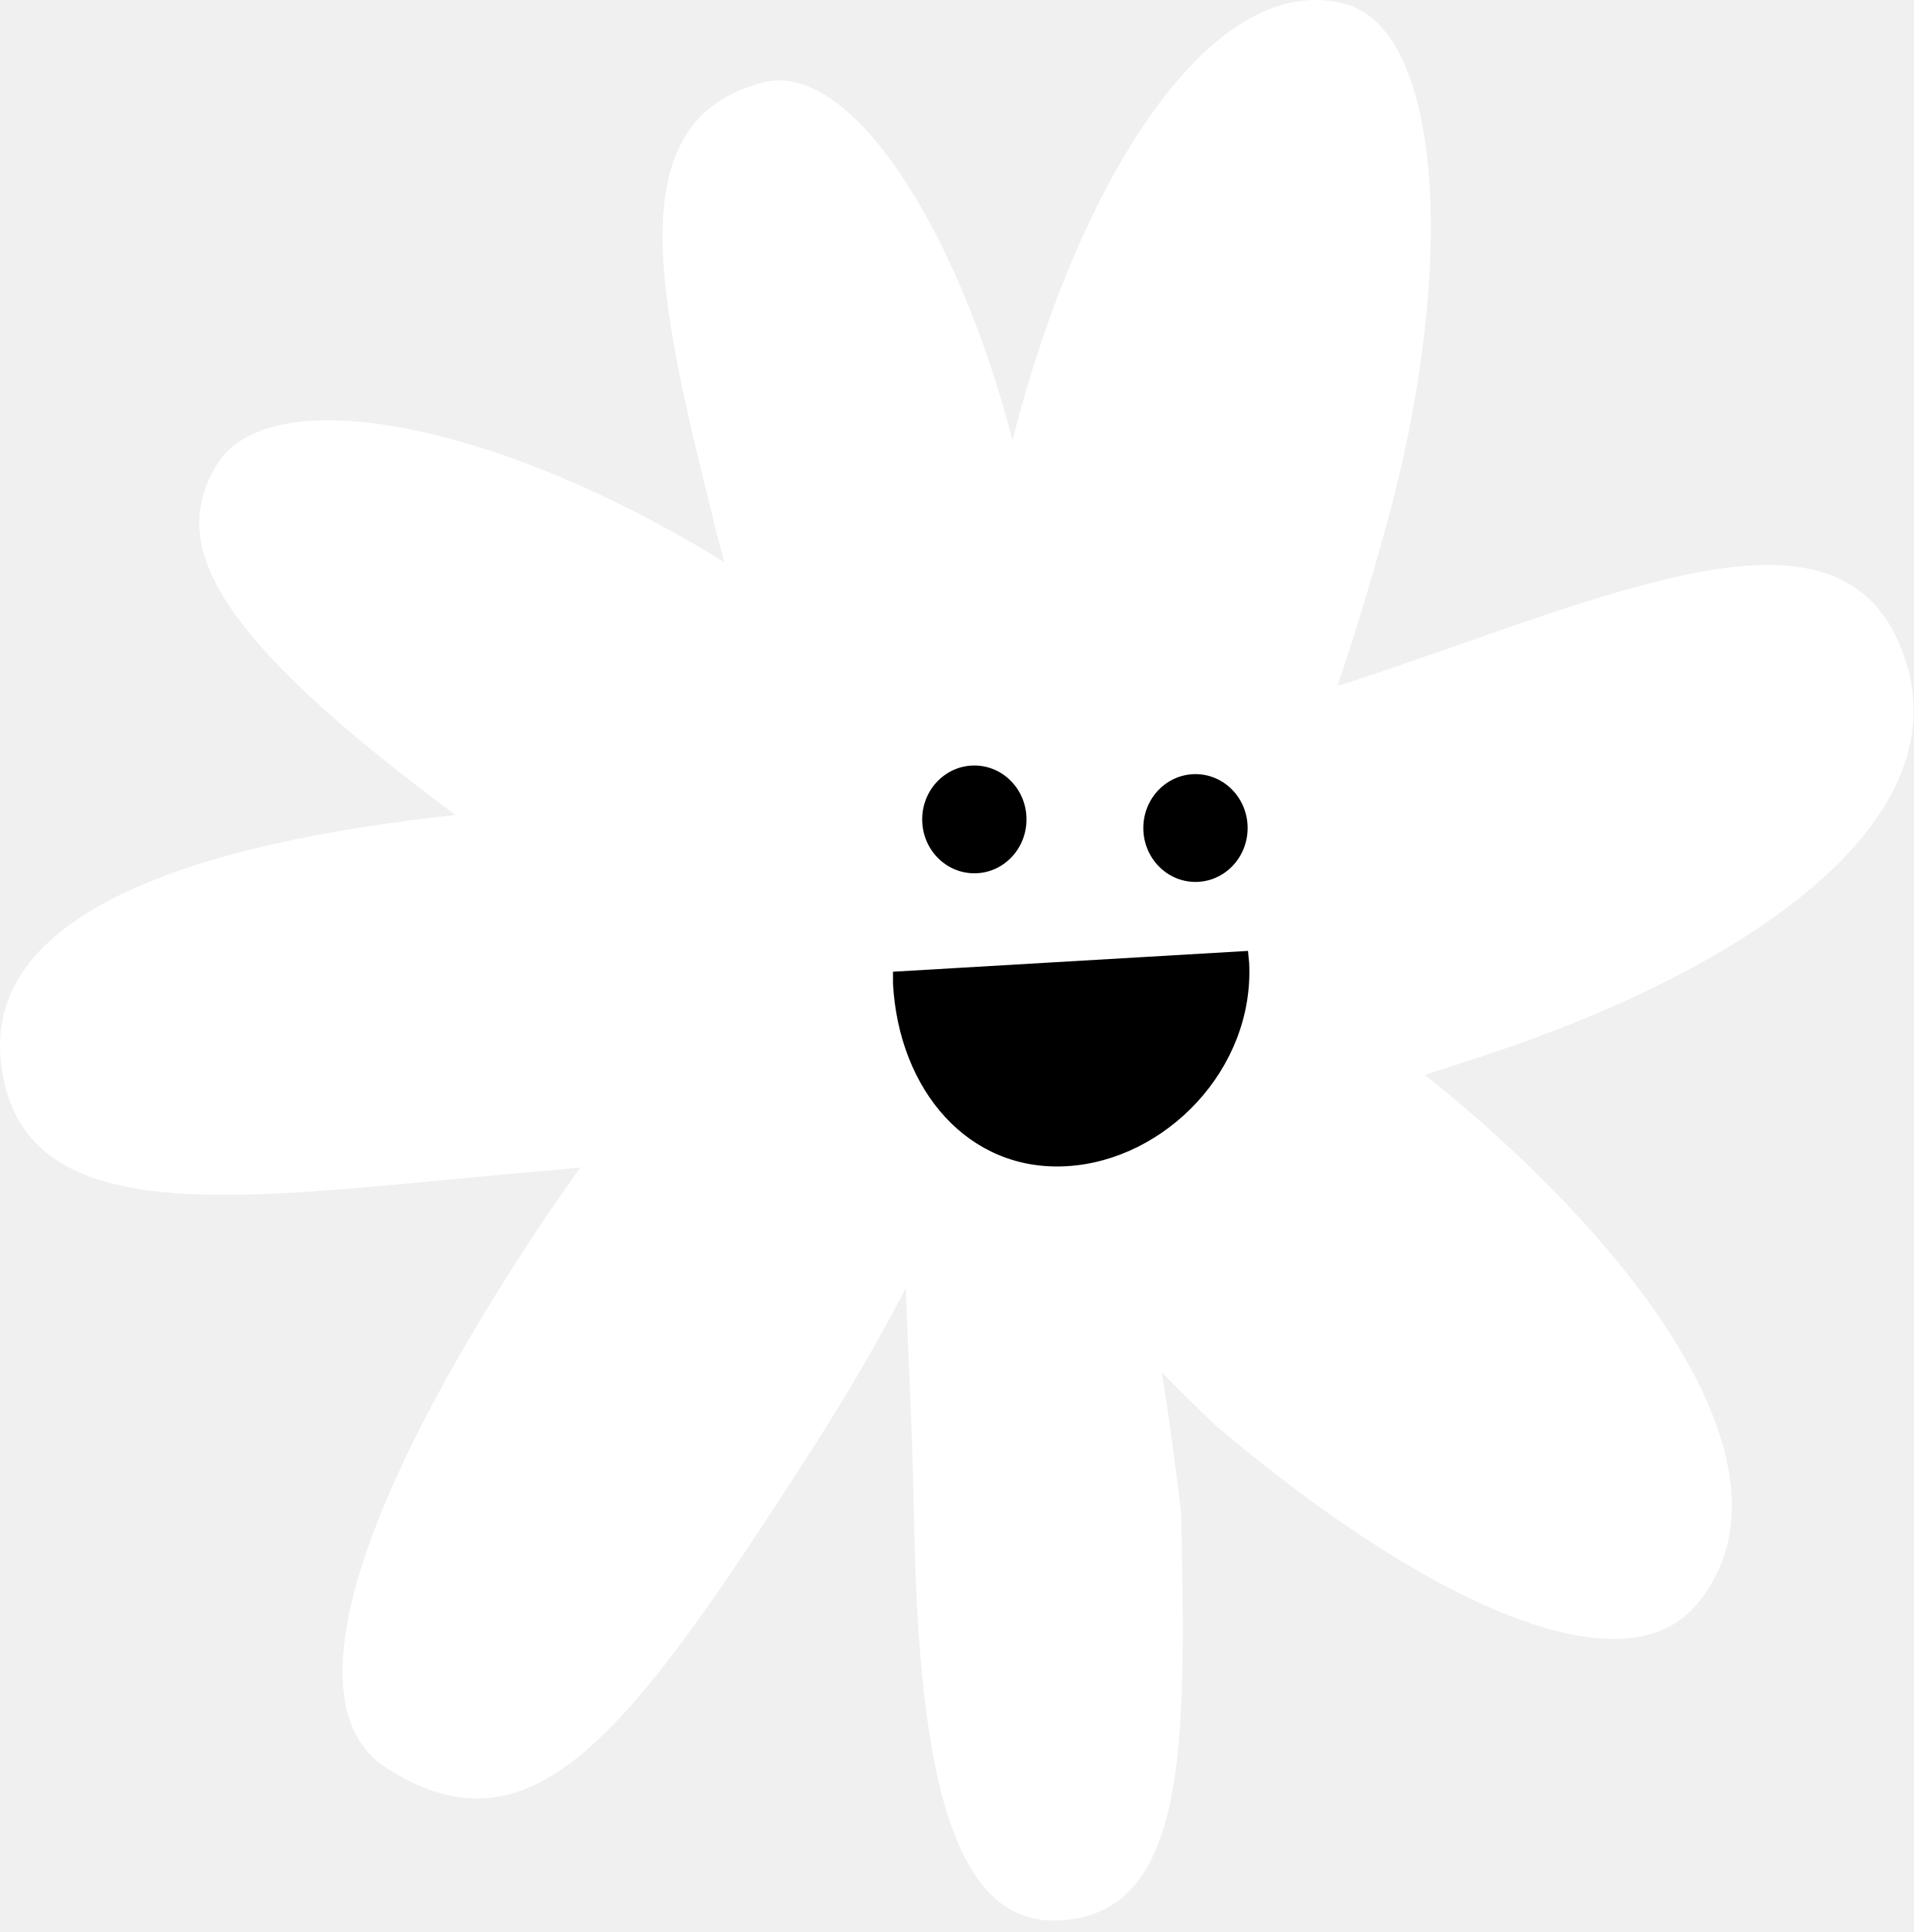
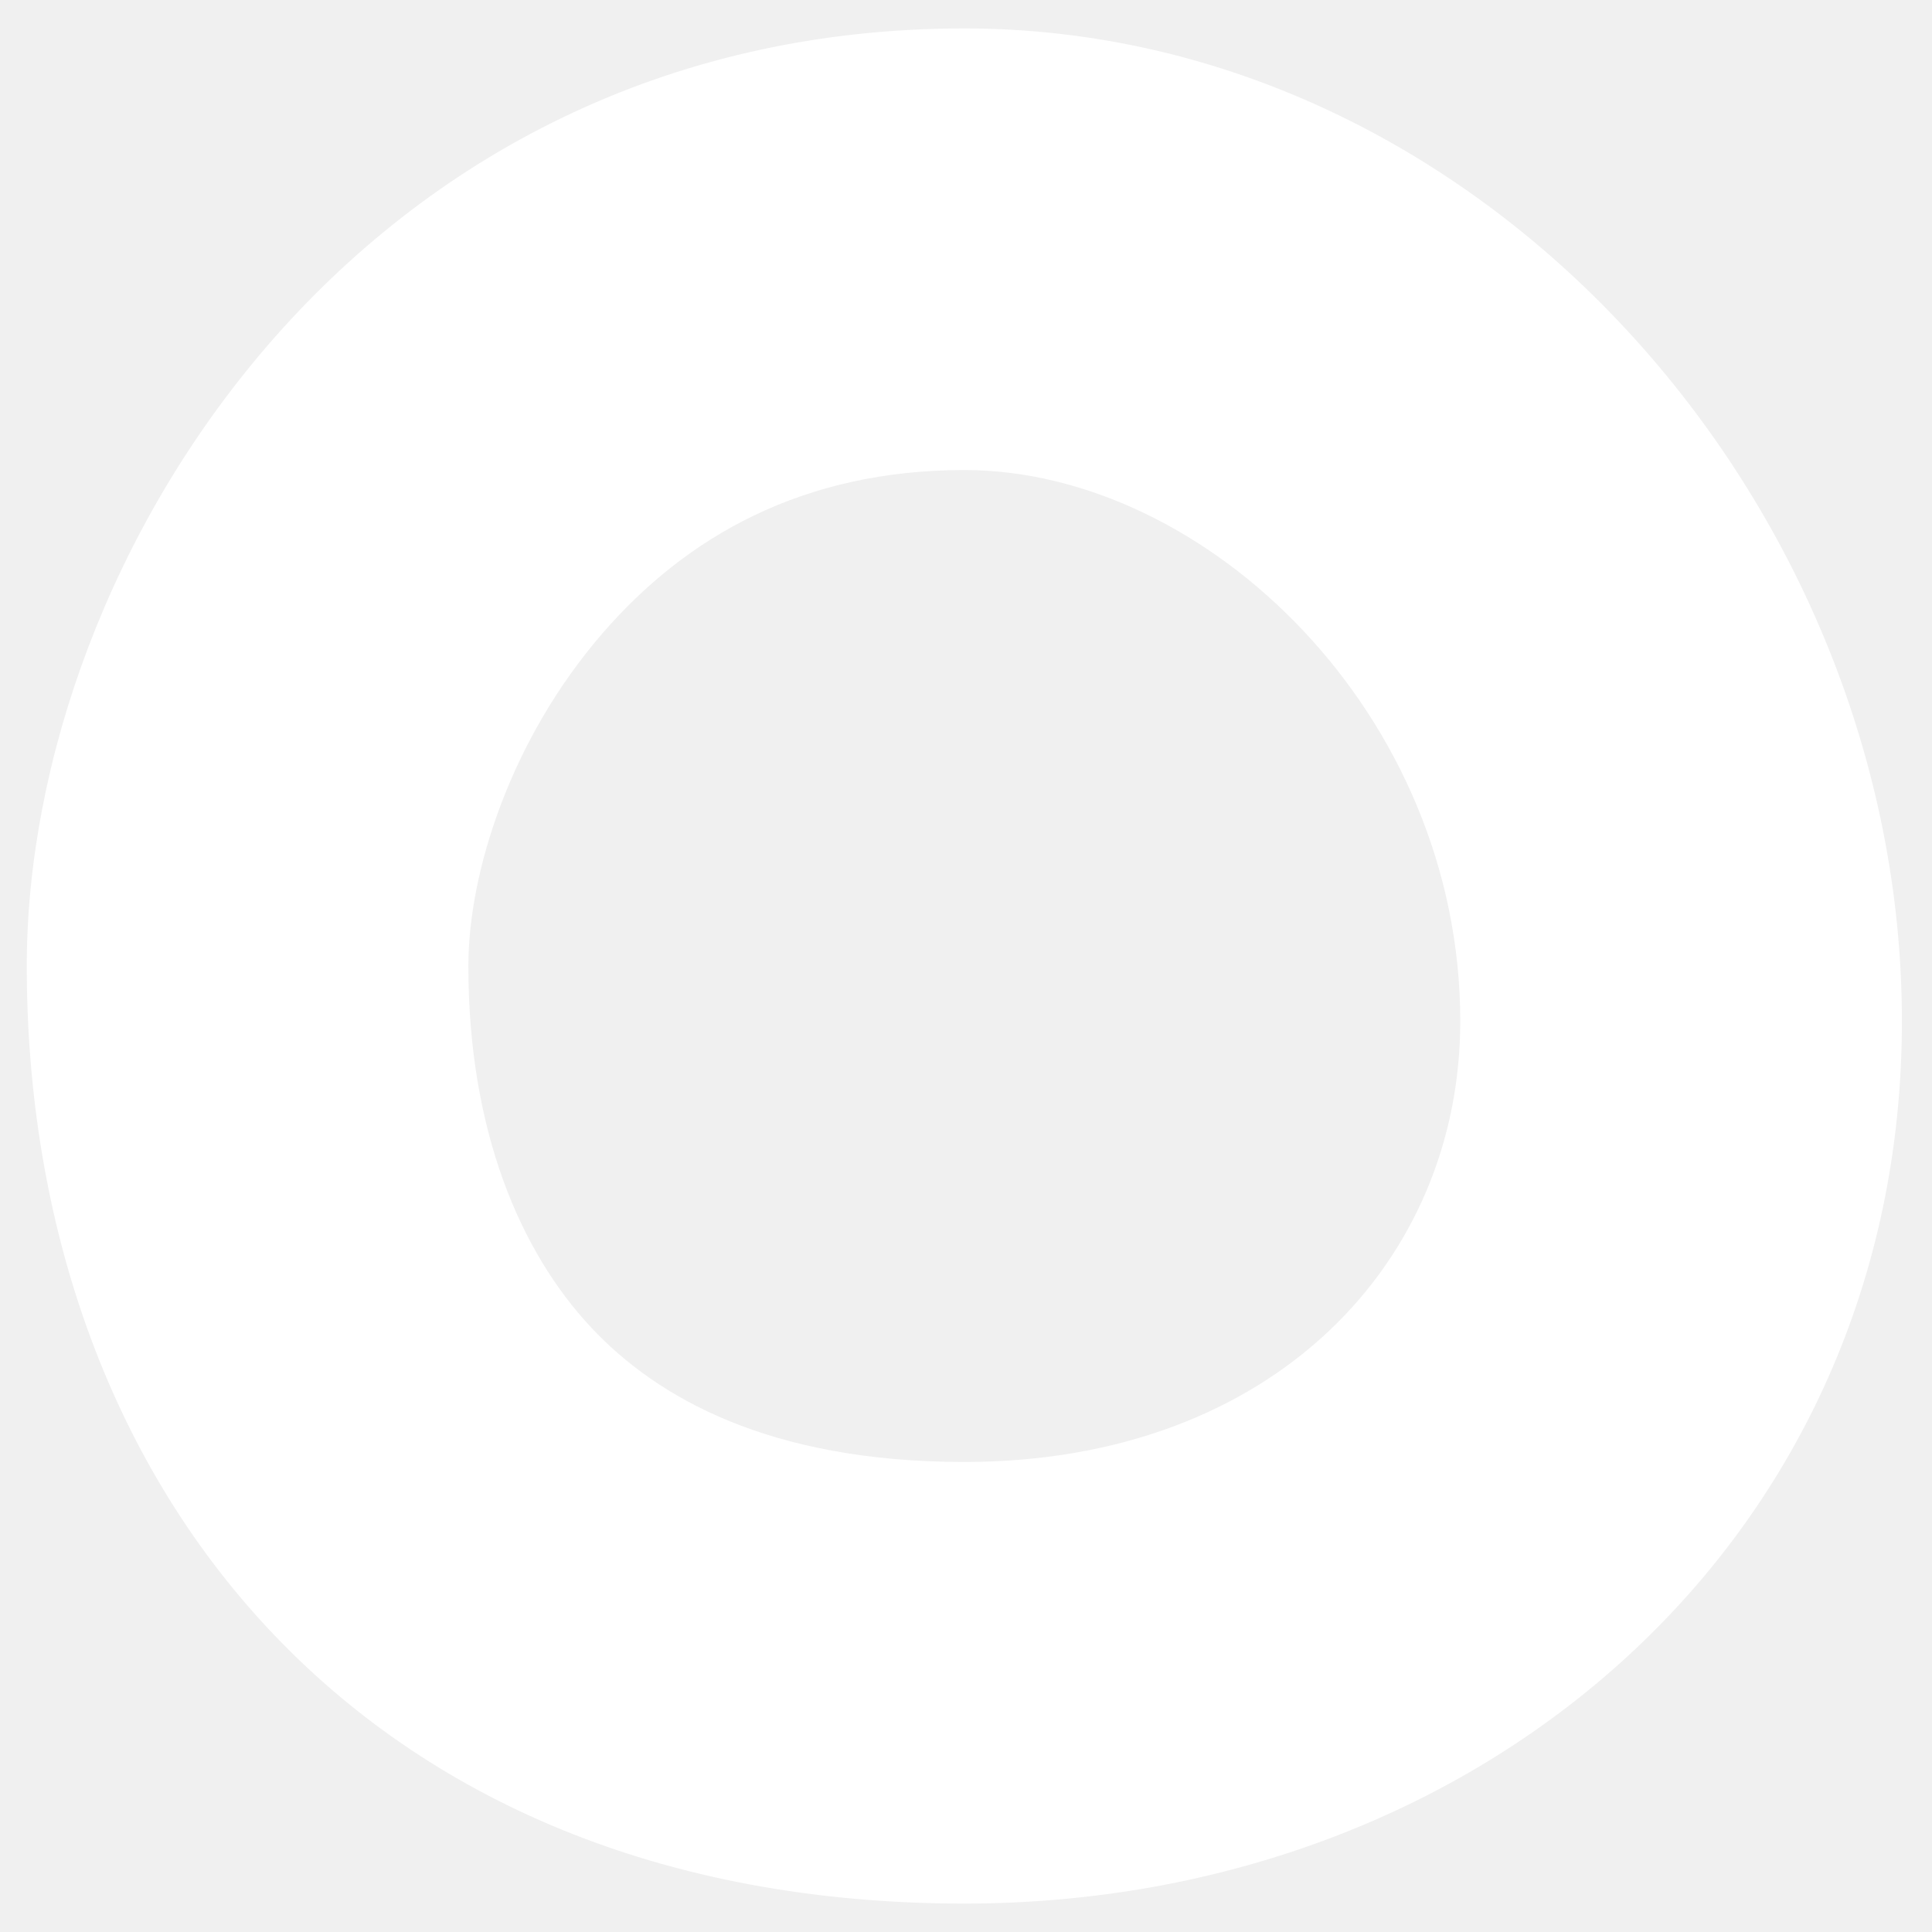
- <svg xmlns="http://www.w3.org/2000/svg" width="105" height="106" viewBox="0 0 105 106" fill="none">
-   <path fill-rule="evenodd" clip-rule="evenodd" d="M73.391 37.618C74.246 35.119 75.138 32.207 76.074 28.82C79.995 14.633 79.137 1.69 73.84 0.226C67.015 -1.66 59.878 8.454 55.958 22.64C55.819 23.145 55.685 23.649 55.559 24.149C52.427 12.141 46.552 3.367 41.939 4.511C33.694 6.557 36.188 16.61 39.265 29.012C39.419 29.632 39.581 30.244 39.749 30.848C39.633 30.775 39.516 30.703 39.398 30.632C27.079 23.103 14.769 20.801 11.903 25.491C9.278 29.785 11.461 34.685 24.993 44.714C10.656 46.265 -0.839 50.055 0.048 58.254C0.991 66.969 11.191 65.998 24.419 64.738L24.419 64.738L24.421 64.737C26.182 64.57 27.997 64.397 29.851 64.241C30.523 64.185 31.19 64.12 31.851 64.049C30.696 65.655 29.55 67.339 28.426 69.09C18.414 84.681 16.584 94.033 21.202 96.998C29.283 102.188 34.576 95.06 44.588 79.469C46.502 76.488 48.215 73.531 49.702 70.676C49.739 71.784 49.792 72.989 49.849 74.296L49.849 74.298C49.962 76.883 50.092 79.87 50.155 83.301C50.379 95.564 51.792 105.482 57.891 105.371C65.226 105.236 65.049 95.662 64.828 83.716L64.815 83.033C64.467 80.099 64.114 77.532 63.753 75.287C64.627 76.181 65.562 77.111 66.558 78.079C77.54 87.453 88.83 93.027 93.062 88.07C98.801 81.347 91.223 70.037 80.242 60.664C79.548 60.071 78.853 59.508 78.159 58.973C79.167 58.657 80.216 58.32 81.306 57.962C96.14 53.082 107.463 45.061 104.537 36.166C101.779 27.781 92.107 31.162 80.063 35.371C78.05 36.074 75.97 36.801 73.846 37.5C73.693 37.539 73.541 37.578 73.391 37.618Z" fill="white" />
-   <path d="M49 53.314C49 53.529 49 53.744 49 53.959C49.316 59.815 53.136 64.299 58.535 63.984C63.933 63.67 68.842 58.674 68.543 52.817C68.527 52.602 68.495 52.387 68.479 52.172L49 53.314Z" fill="black" />
-   <ellipse cx="53.464" cy="44.957" rx="2.862" ry="2.957" fill="black" />
-   <ellipse cx="65.598" cy="45.43" rx="2.862" ry="2.957" fill="black" />
+ <svg xmlns="http://www.w3.org/2000/svg" width="35" height="35" viewBox="0 0 35 35" fill="none">
+   <path fill-rule="evenodd" clip-rule="evenodd" d="M17.47 26.485C23.084 26.485 26.454 22.837 26.454 18.5C26.454 12.937 21.854 8.515 17.47 8.515C14.542 8.515 12.43 9.721 10.914 11.474C9.251 13.396 8.485 15.8 8.485 17.5C8.485 20.503 9.435 22.686 10.706 24.045C11.898 25.32 13.937 26.485 17.47 26.485ZM17.47 34.485C26.85 34.485 34.455 27.88 34.455 18.5C34.455 9.12 26.85 0.515 17.47 0.515C6.5 0.515 0.485 10.12 0.485 17.5C0.485 26.88 6.5 34.485 17.47 34.485Z" fill="white" />
</svg>
